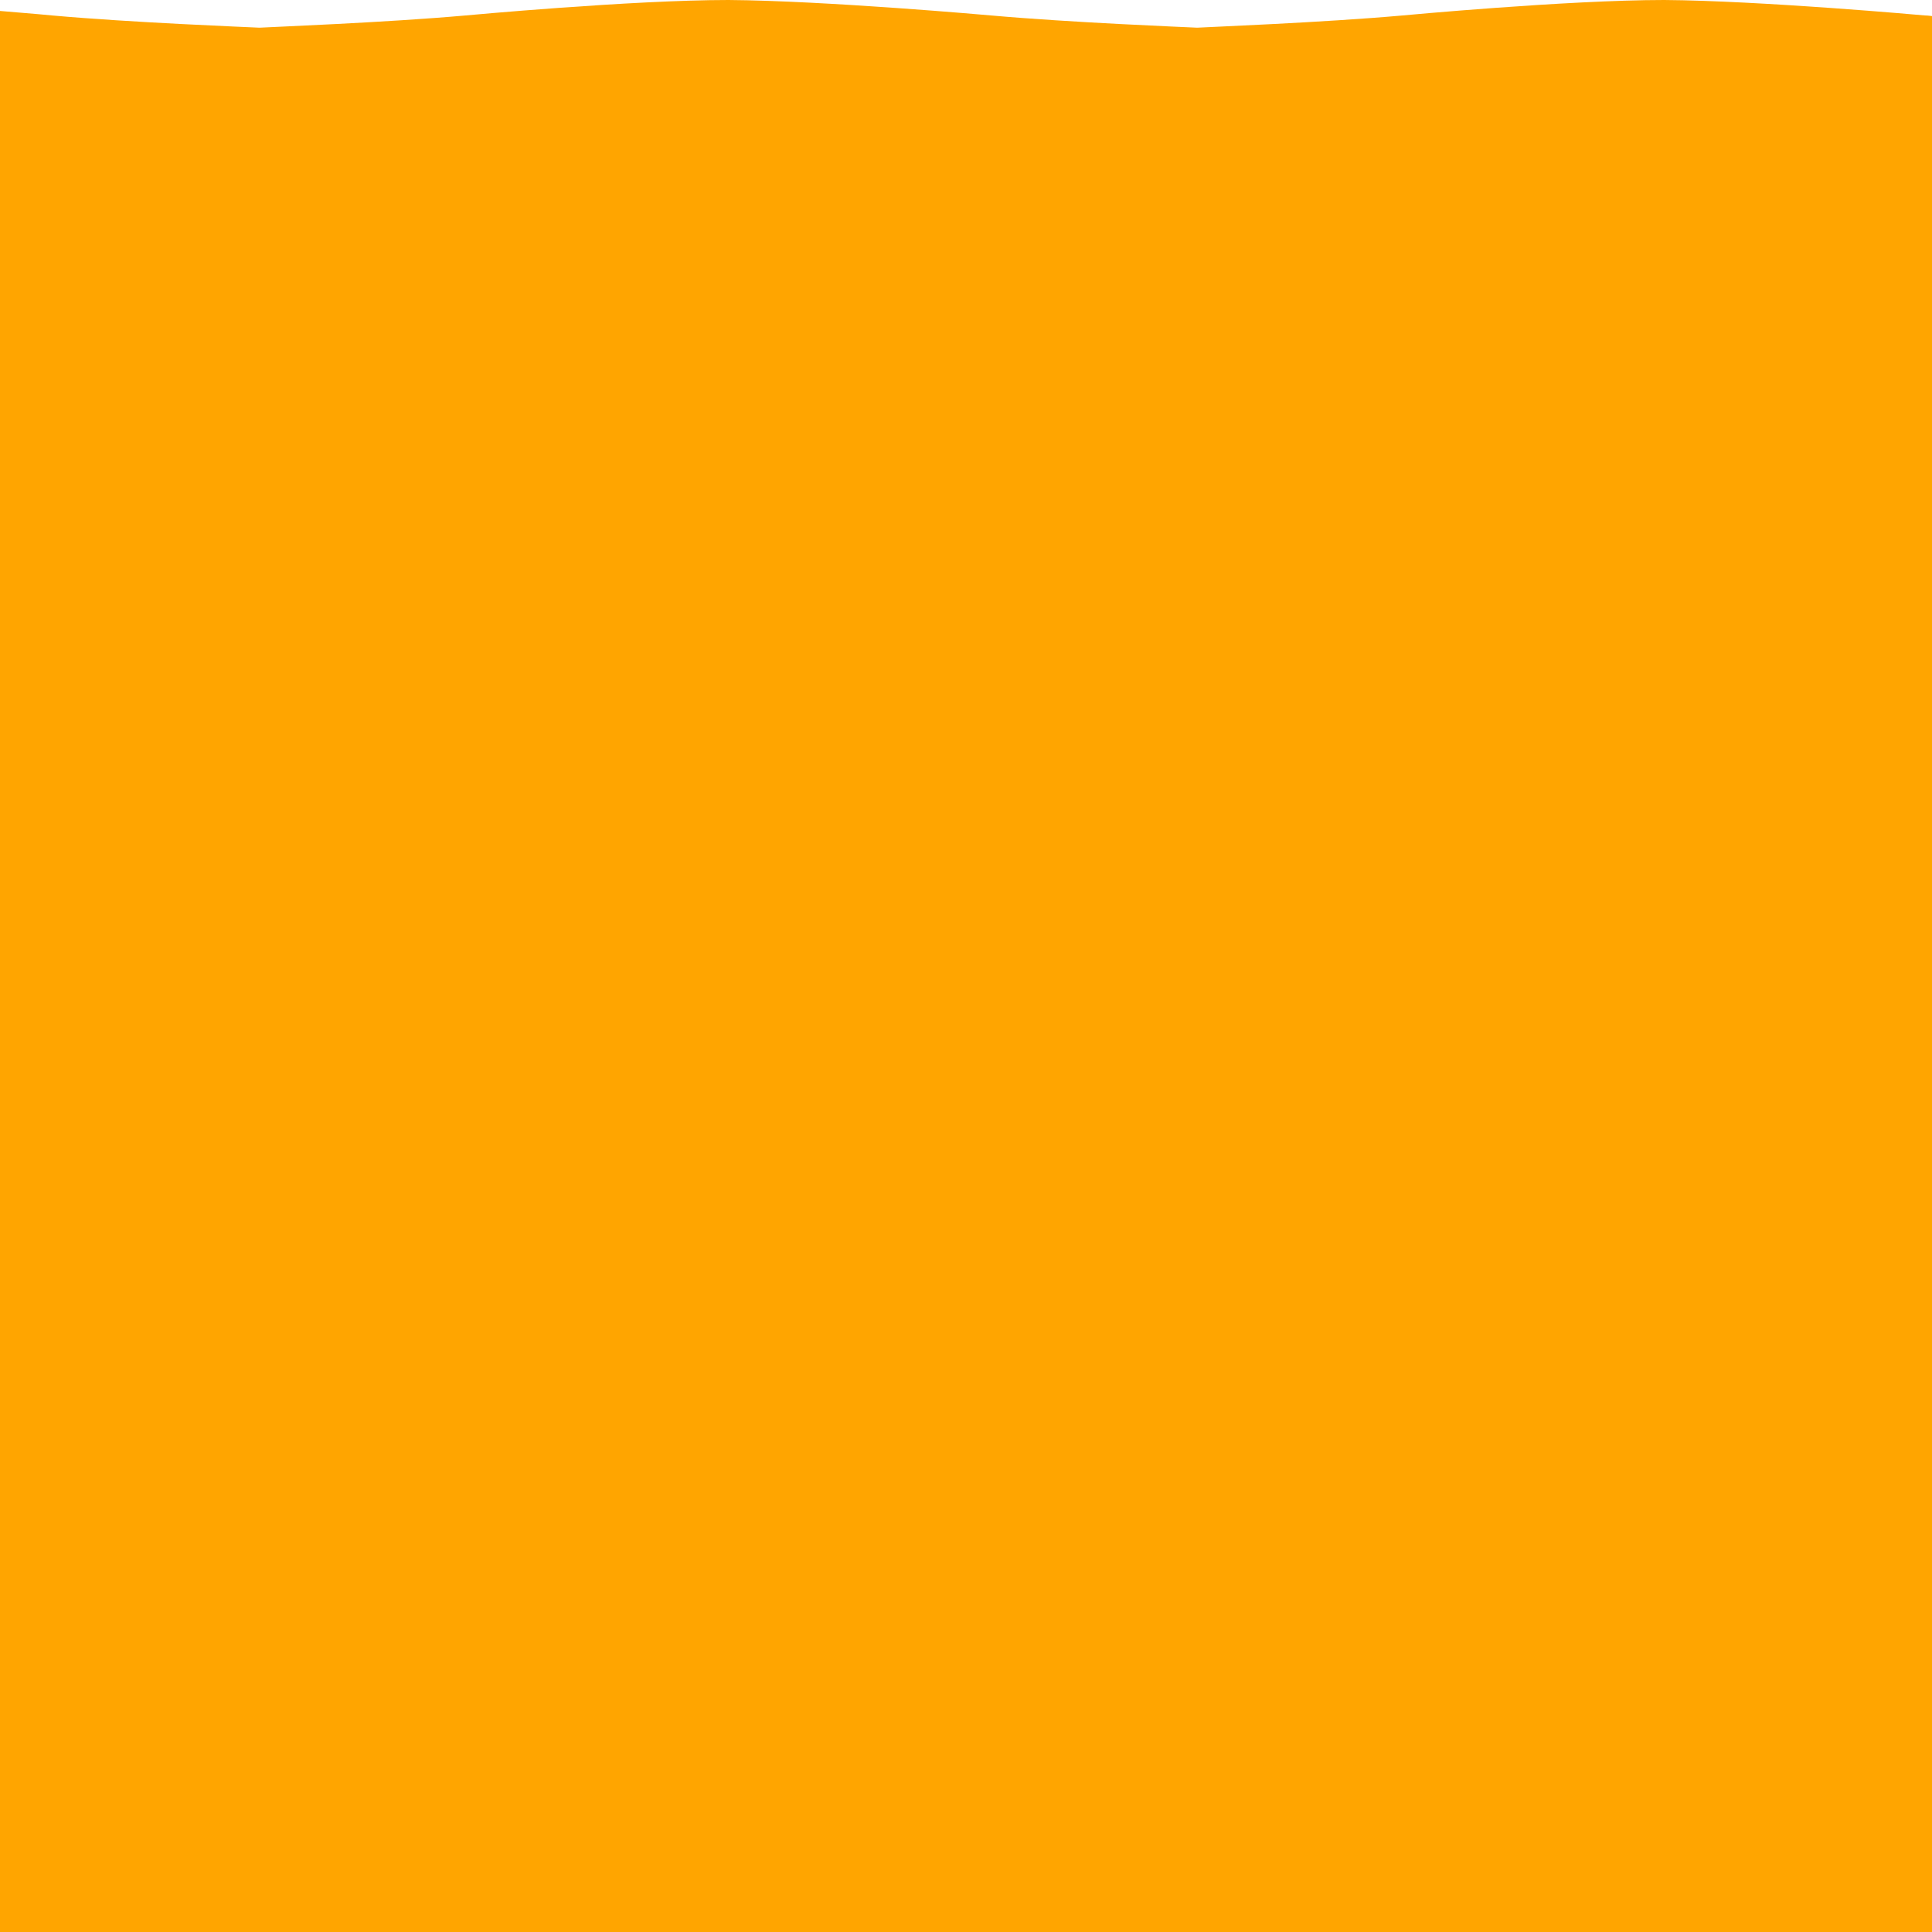
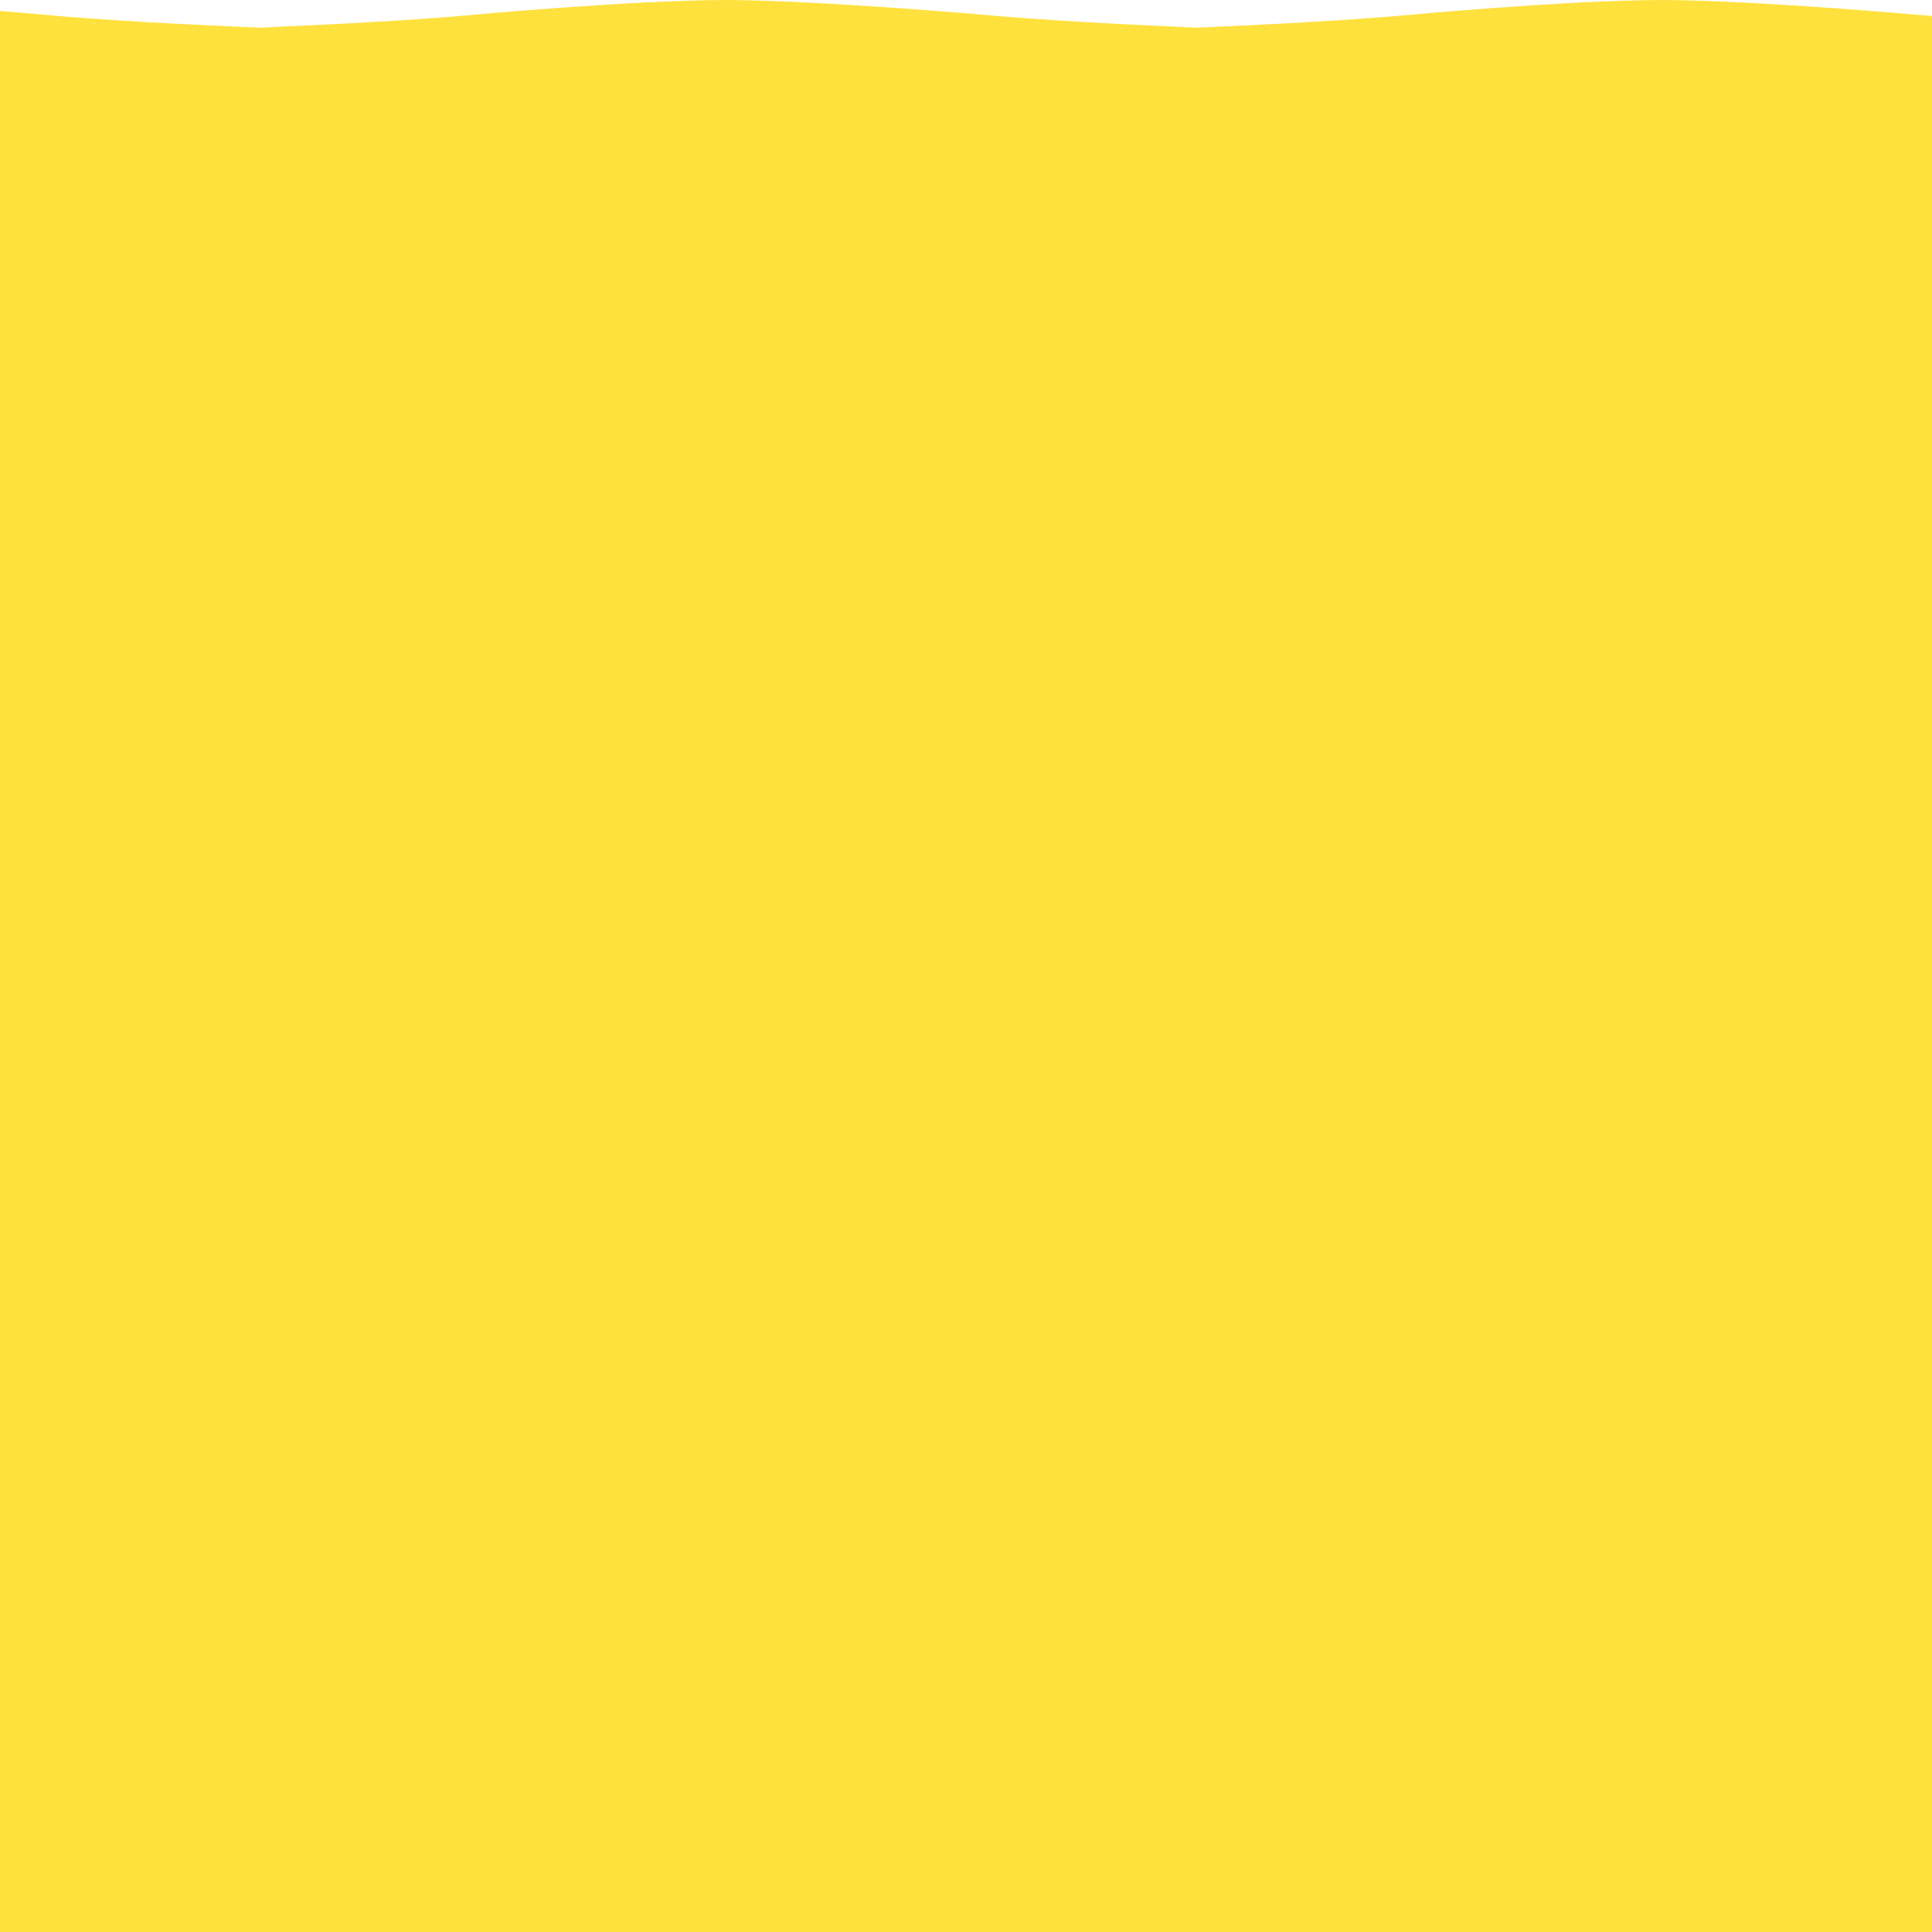
- <svg xmlns="http://www.w3.org/2000/svg" version="1.1" x="0px" y="0px" width="300px" height="300px" viewBox="0 0 300 300" fill="orange" enable-background="new 0 0 300 300" xml:space="preserve">
+ <svg xmlns="http://www.w3.org/2000/svg" version="1.1" x="0px" y="0px" width="300px" height="300px" viewBox="0 0 300 300" fill="#ffe13d" enable-background="new 0 0 300 300" xml:space="preserve">
  <path class="waveShape" d="M300,300V2.5c0,0-0.6-0.1-1.1-0.1c0,0-25.5-2.3-40.5-2.4c-15,0-40.6,2.4-40.6,2.4  c-12.3,1.1-30.3,1.8-31.9,1.9c-2-0.1-19.7-0.8-32-1.9c0,0-25.8-2.3-40.8-2.4c-15,0-40.8,2.4-40.8,2.4c-12.3,1.1-30.4,1.8-32,1.9  c-2-0.1-20-0.8-32.2-1.9c0,0-3.1-0.3-8.1-0.7V300H300z" />
</svg>
